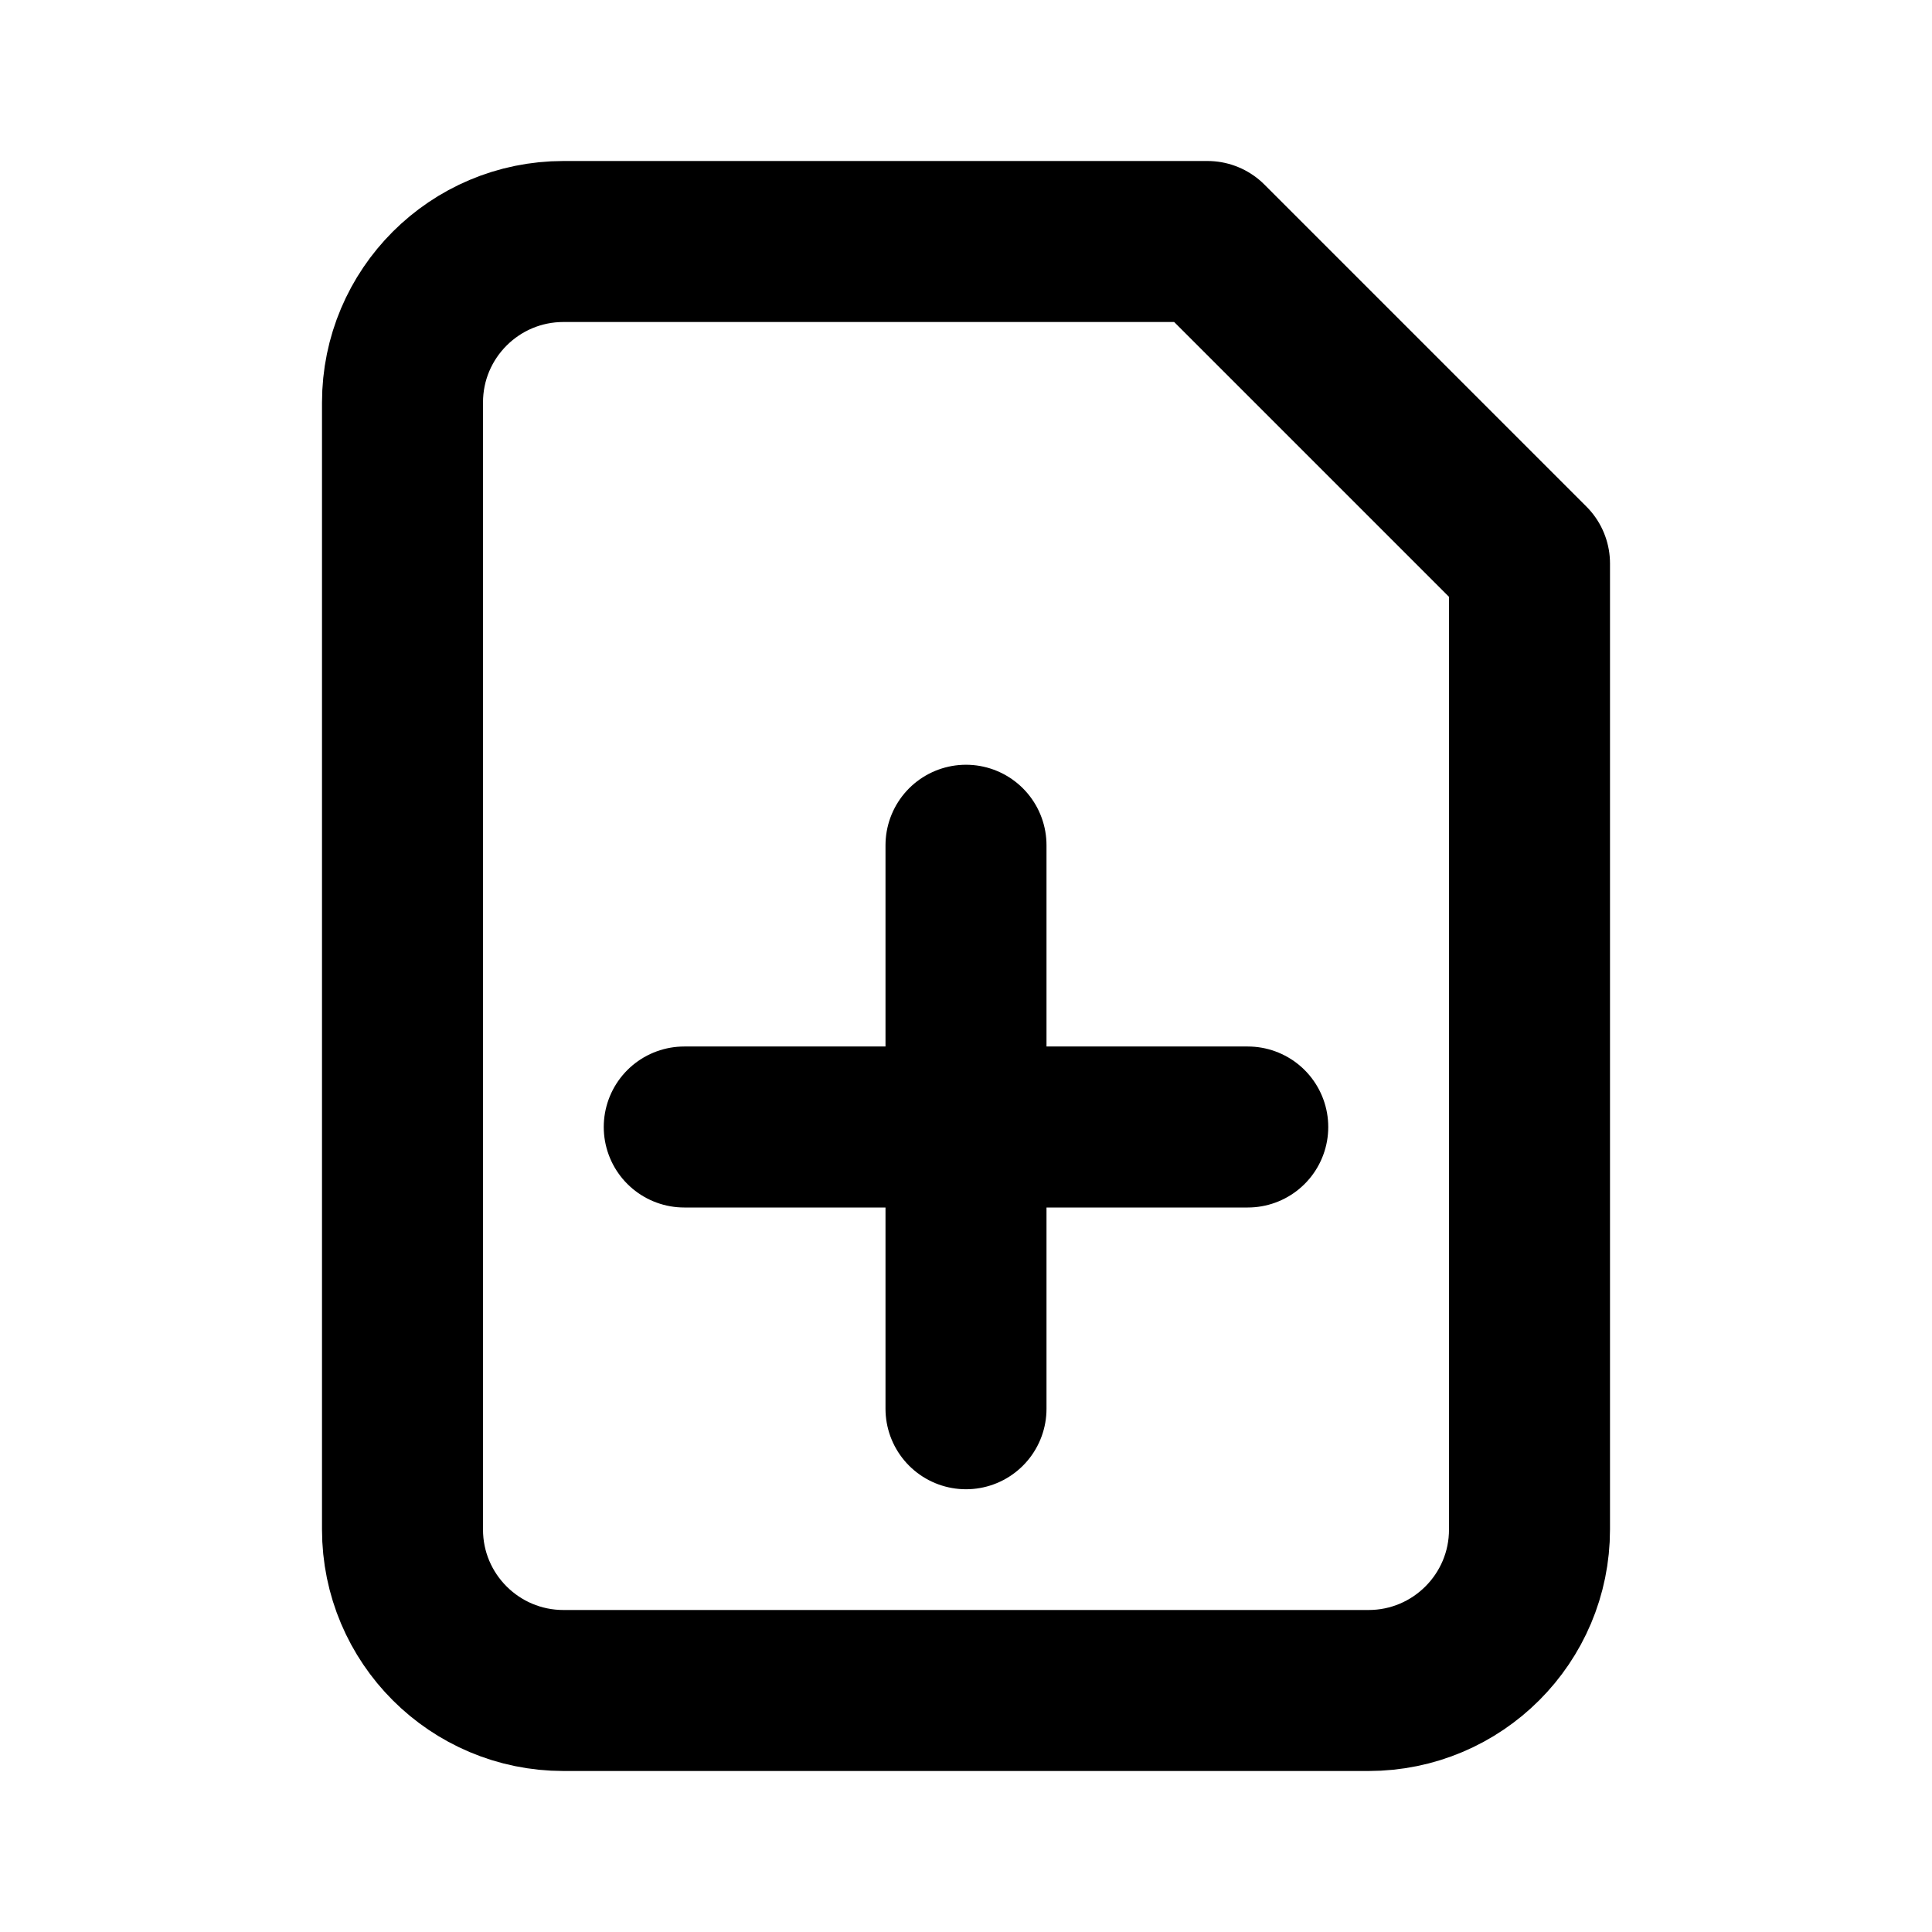
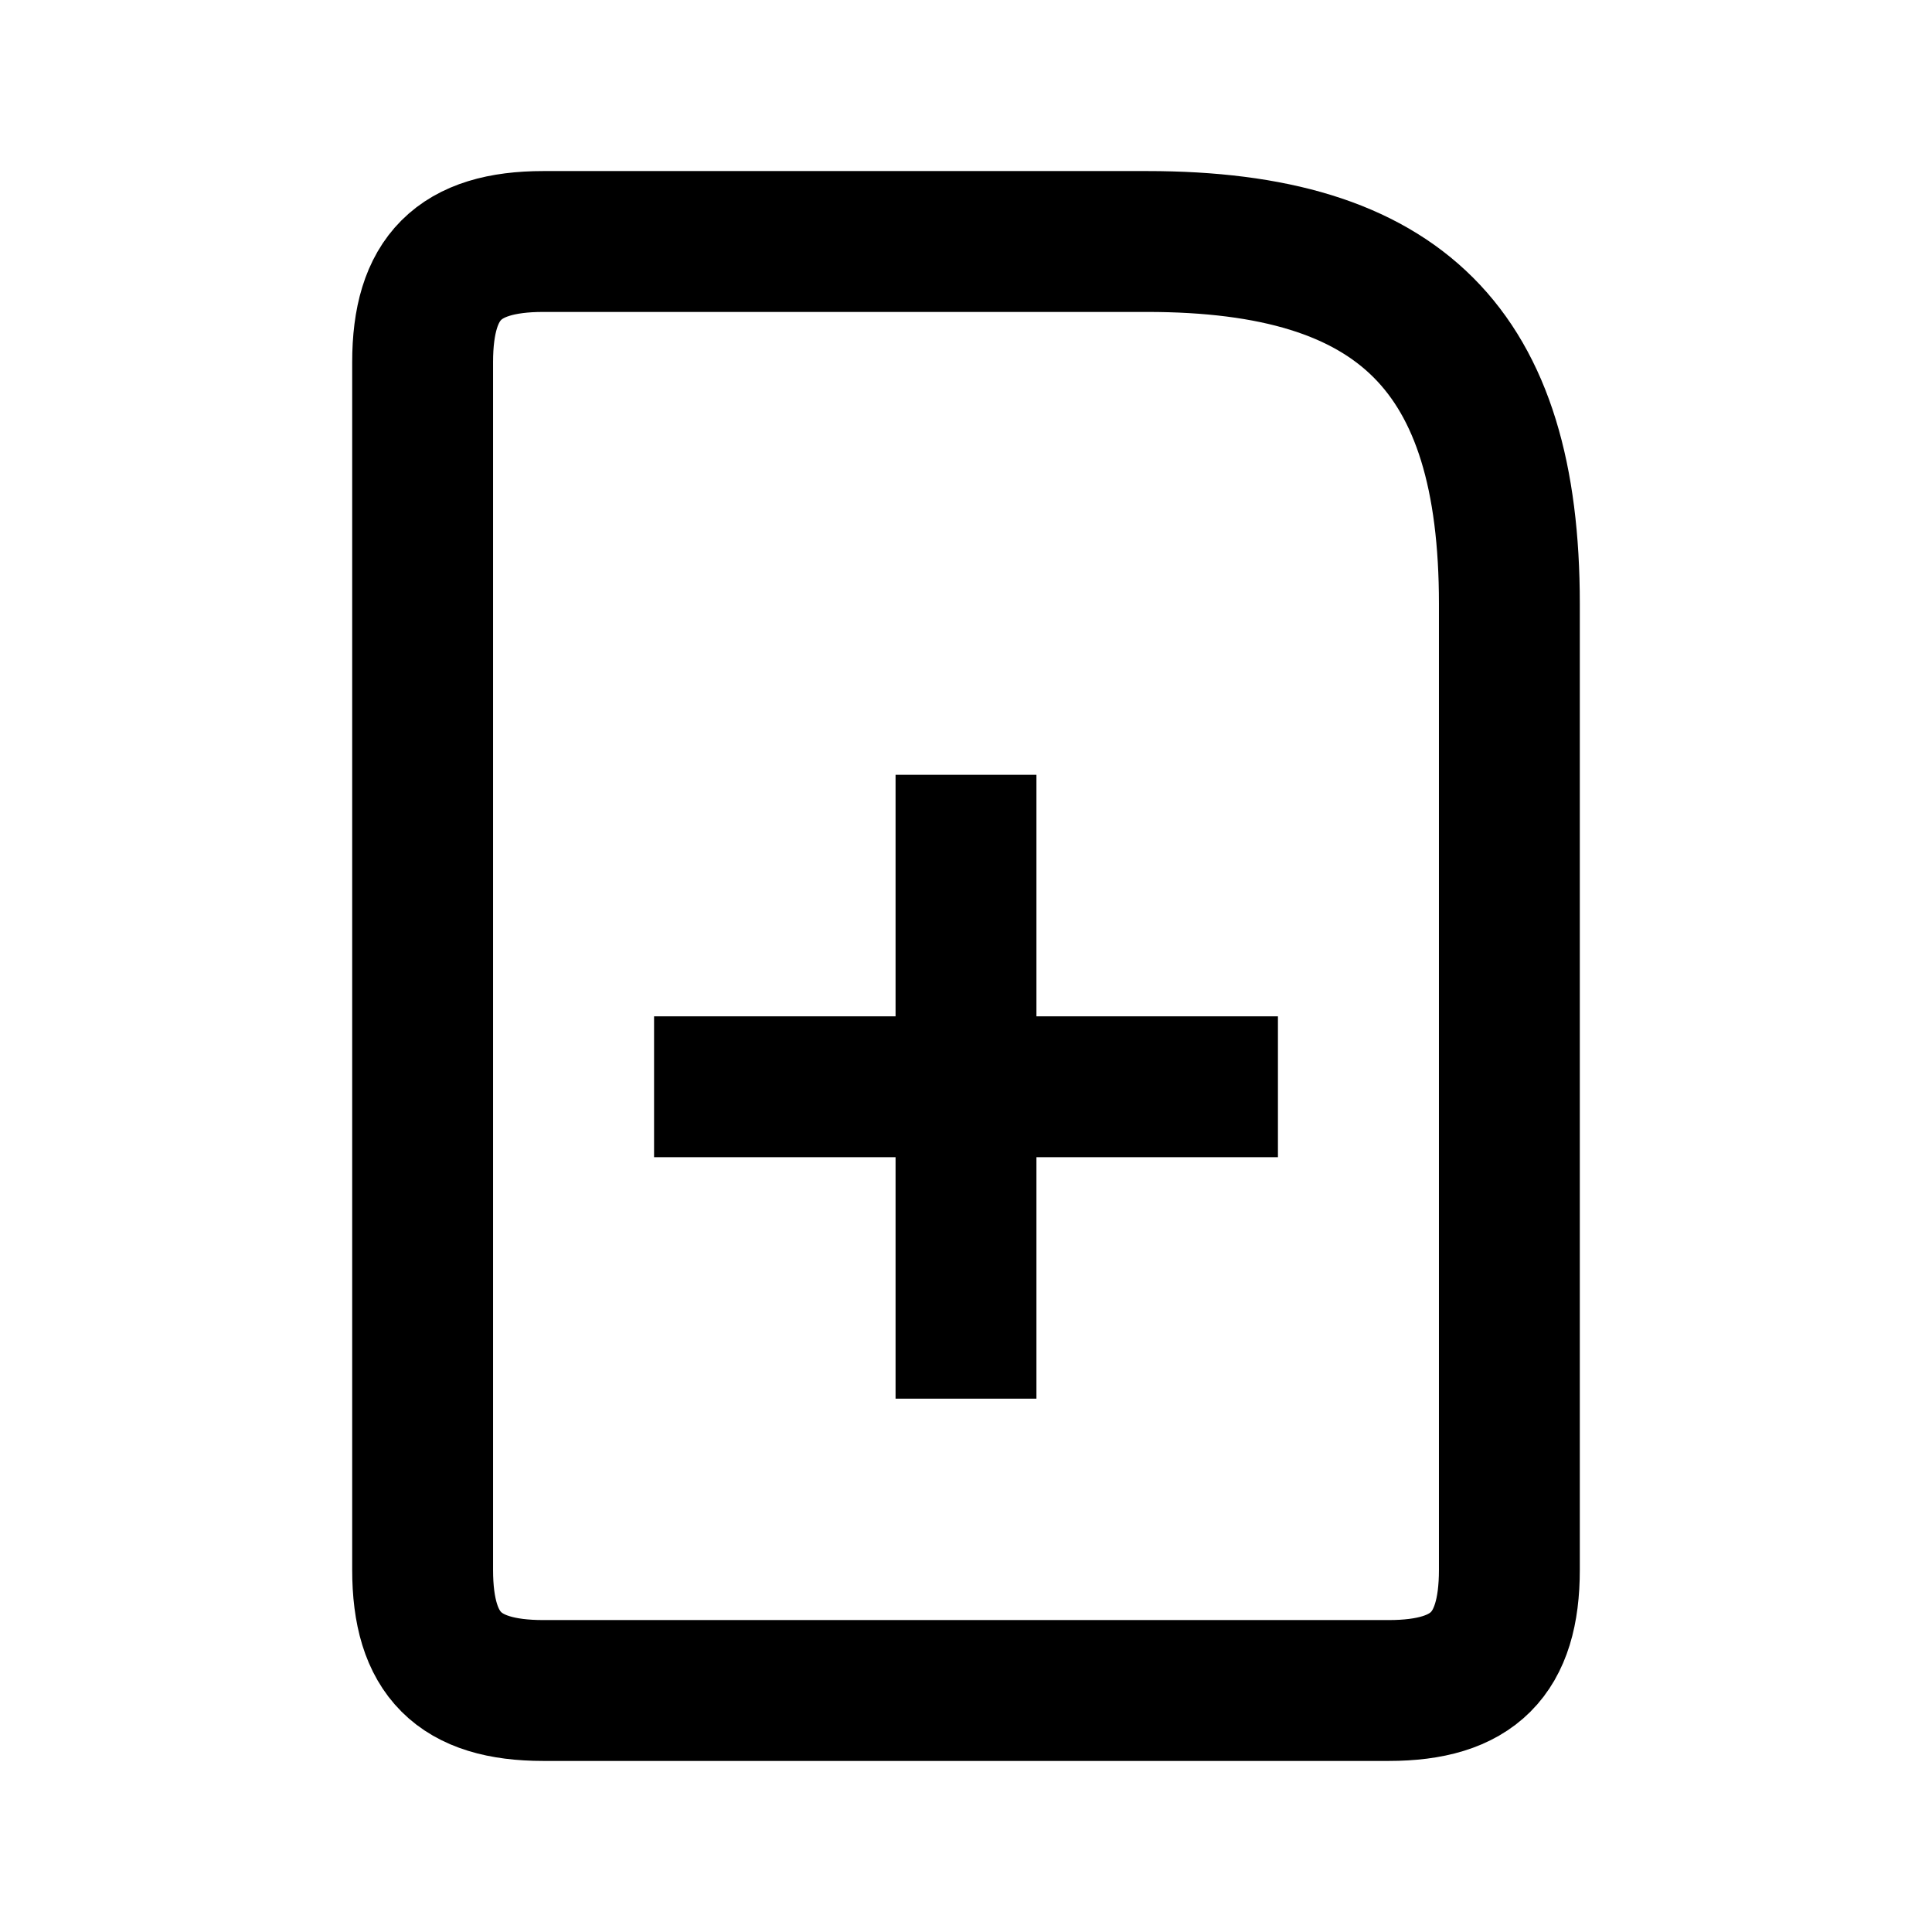
- <svg xmlns="http://www.w3.org/2000/svg" width="24" height="24" viewBox="0 0 24 24" fill="none" stroke="currentColor" stroke-width="2" stroke-linecap="round" stroke-linejoin="round">
-   <path d="M15 3H7a2 2 0 0 0-2 2v14a2 2 0 0 0 2 2h10a2 2 0 0 0 2-2V7z" />
-   <path d="M12 10.5v7" />
-   <path d="M8.5 14h7" />
+ <svg xmlns="http://www.w3.org/2000/svg" width="24" height="24" viewBox="0 0 24 24" fill="none" stroke="currentColor" stroke-width="1.75" stroke-linecap="square" stroke-linejoin="round">
+   <path d="M6.75 3L14.25 3C17.4 3 18.75 4.35 18.75 7.5L18.75 19.5C18.75 20.55 18.3 21 17.25 21L6.75 21C5.7 21 5.25 20.55 5.25 19.5L5.25 4.5C5.25 3.45 5.7 3 6.75 3Z" />
+   <path class="accent" d="M12 10.5L12 16.5M9 13.5L15 13.5" />
</svg>
